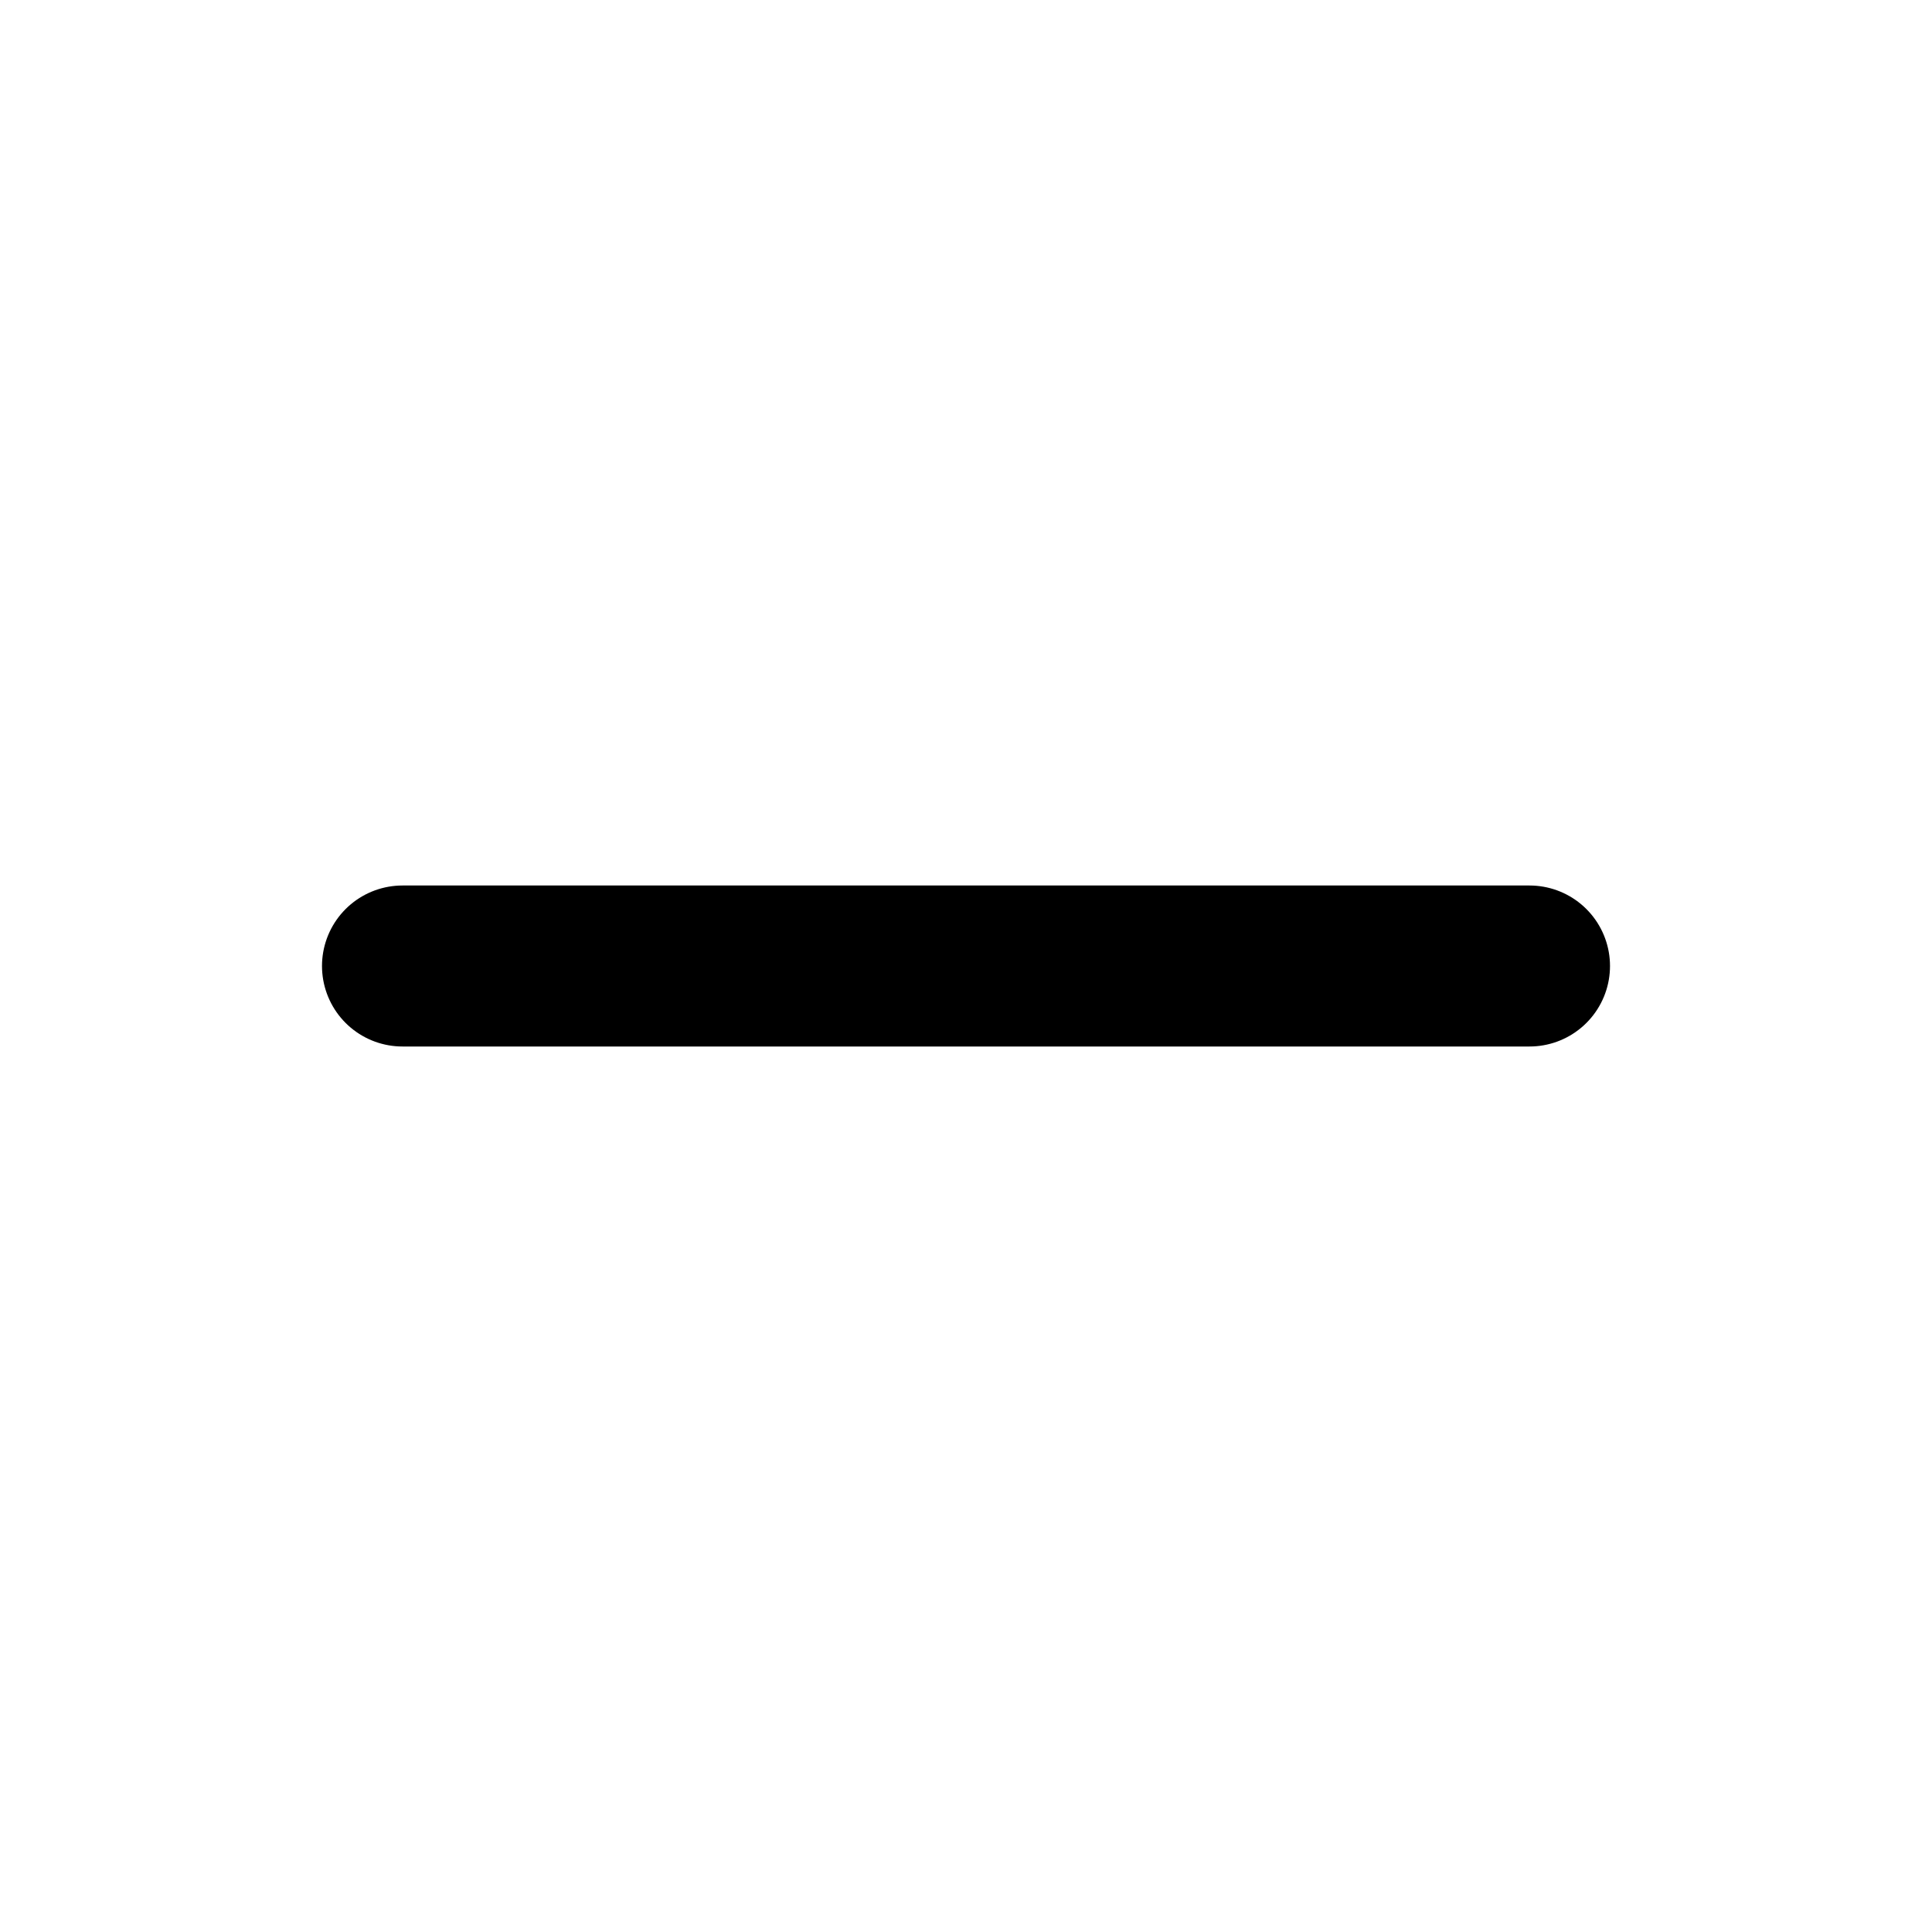
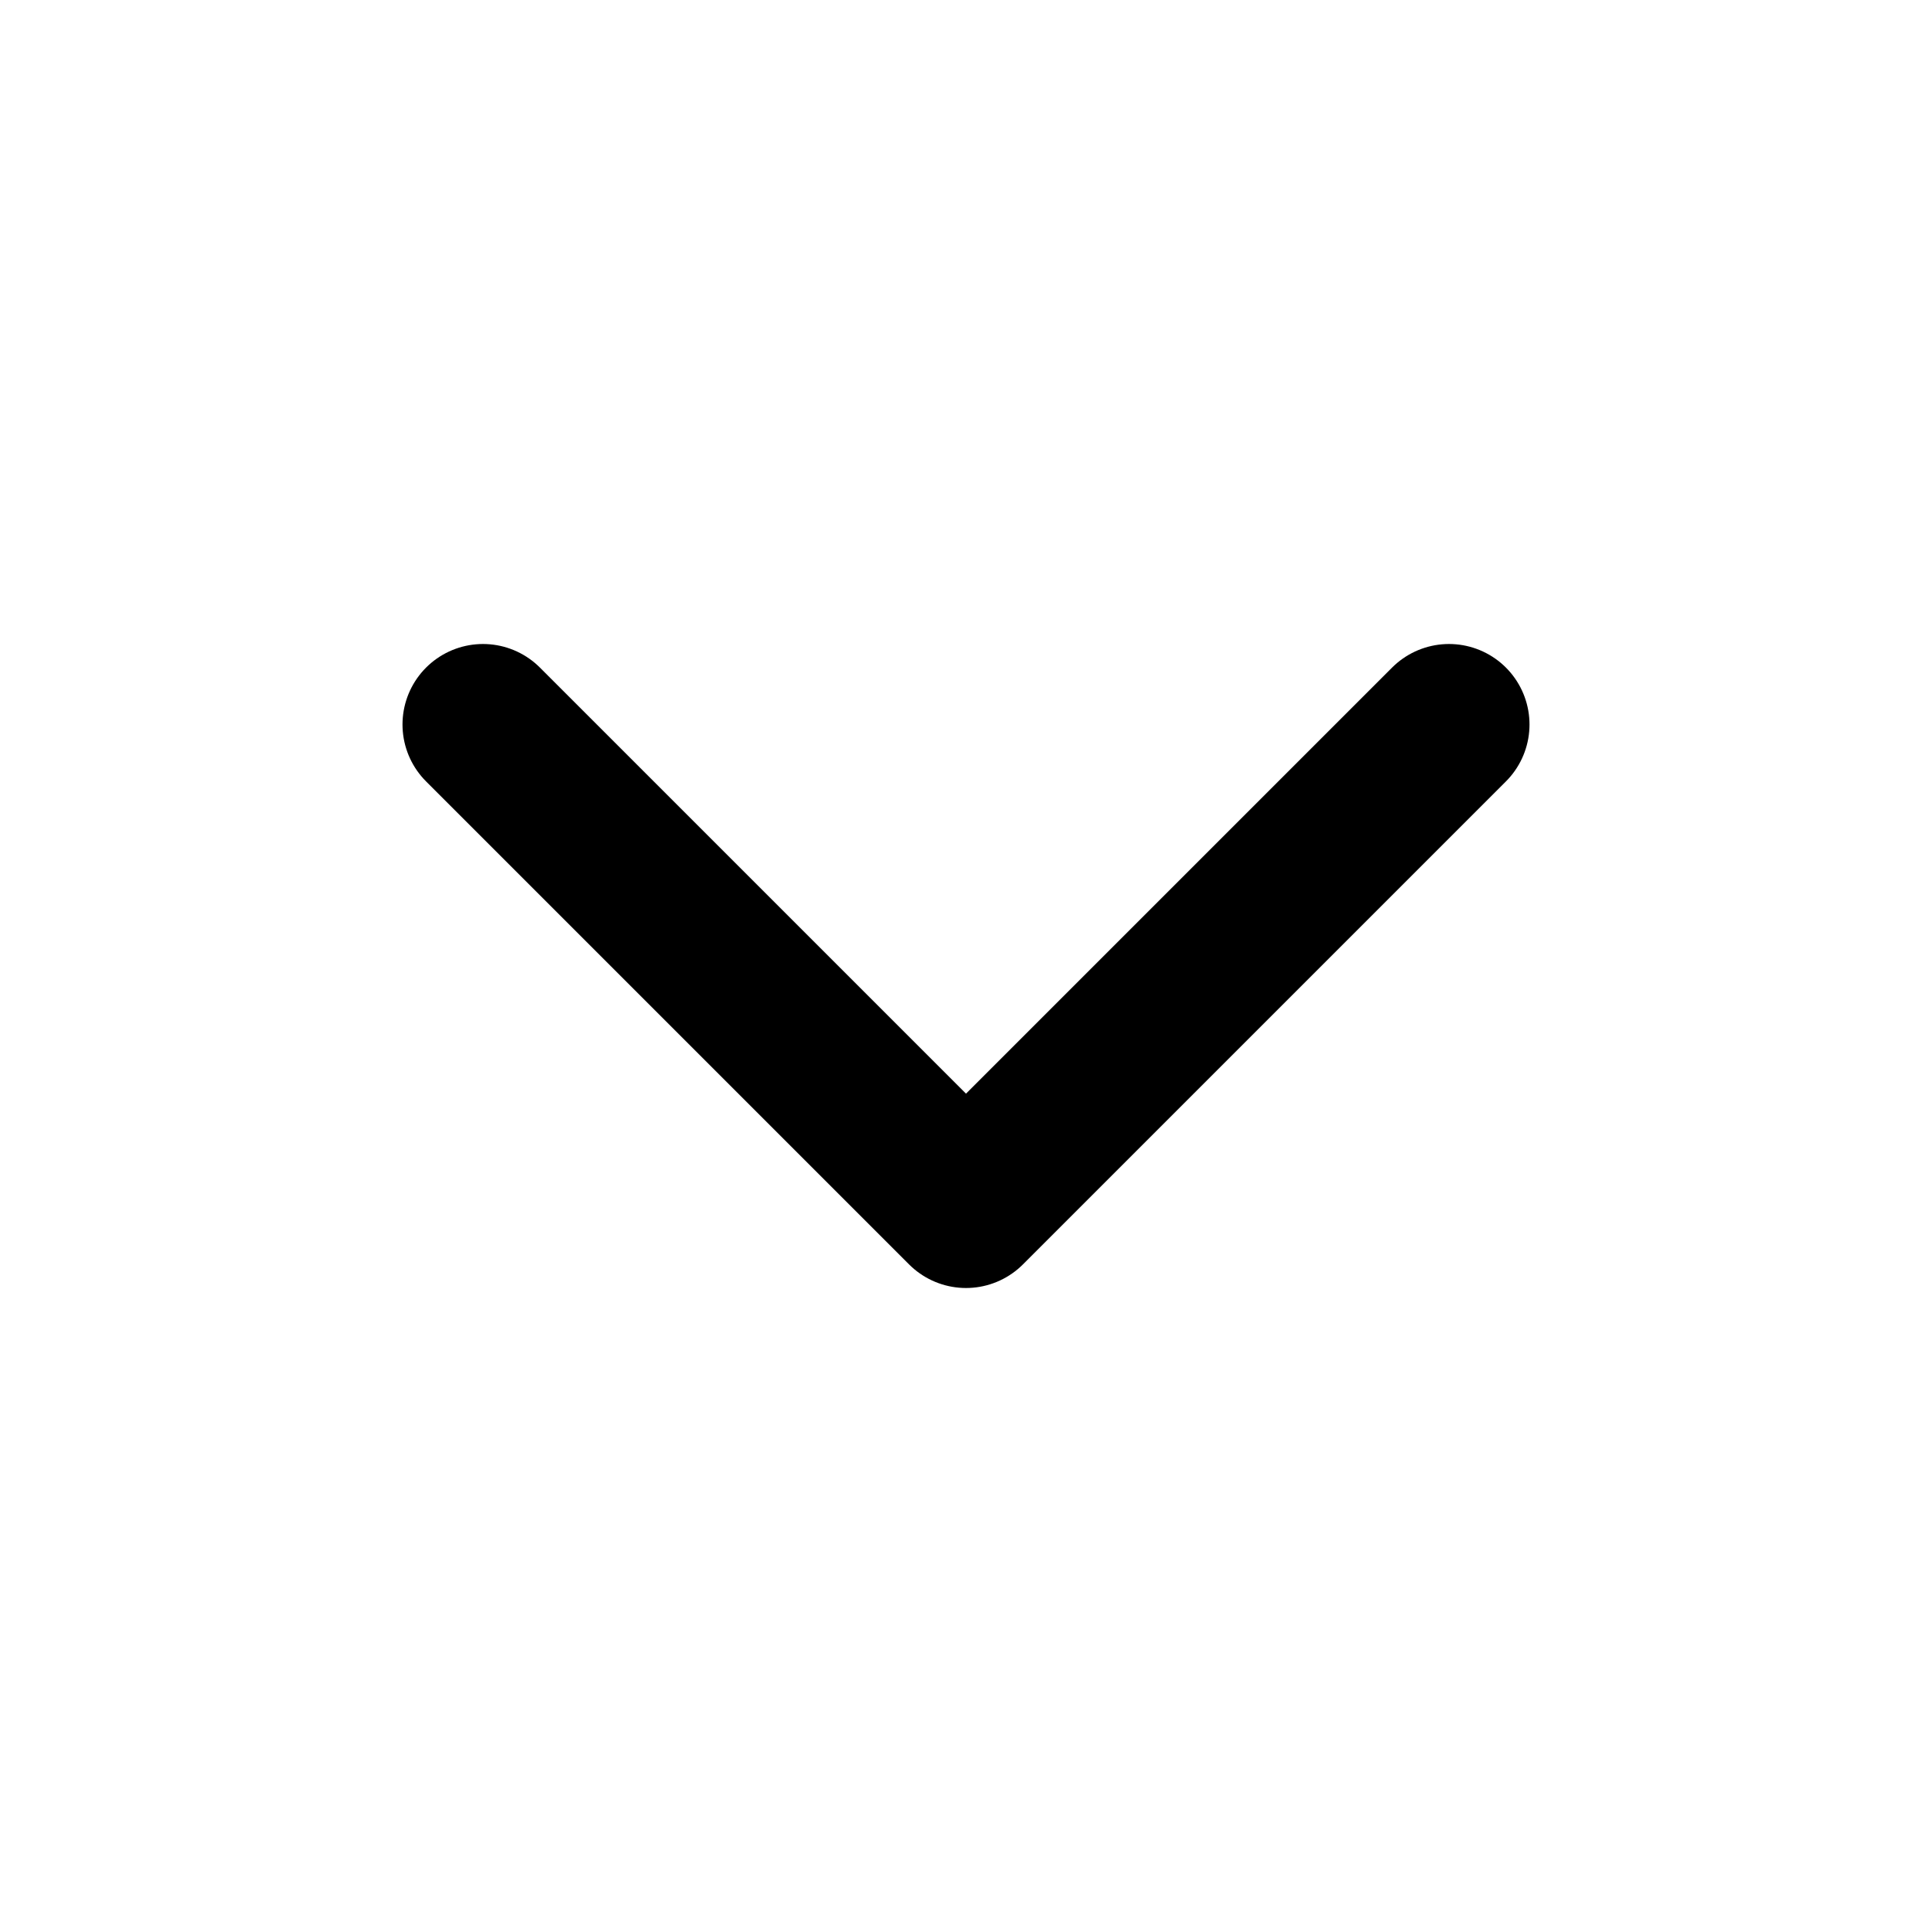
- <svg xmlns="http://www.w3.org/2000/svg" width="24" height="24" viewBox="0 0 24 24" fill="none" stroke="currentColor" stroke-width="2" stroke-linecap="round" stroke-linejoin="round" class="icon icon-tabler icons-tabler-outline icon-tabler-minus">
+ <svg xmlns="http://www.w3.org/2000/svg" width="24" height="24" viewBox="0 0 24 24" fill="none" stroke="currentColor" stroke-width="2" stroke-linecap="round" stroke-linejoin="round" class="icon icon-tabler icons-tabler-outline icon-tabler-chevron-down">
  <path stroke="none" d="M0 0h24v24H0z" fill="none" />
-   <path d="M5 12l14 0" />
+   <path d="M6 9l6 6l6 -6" />
</svg>
